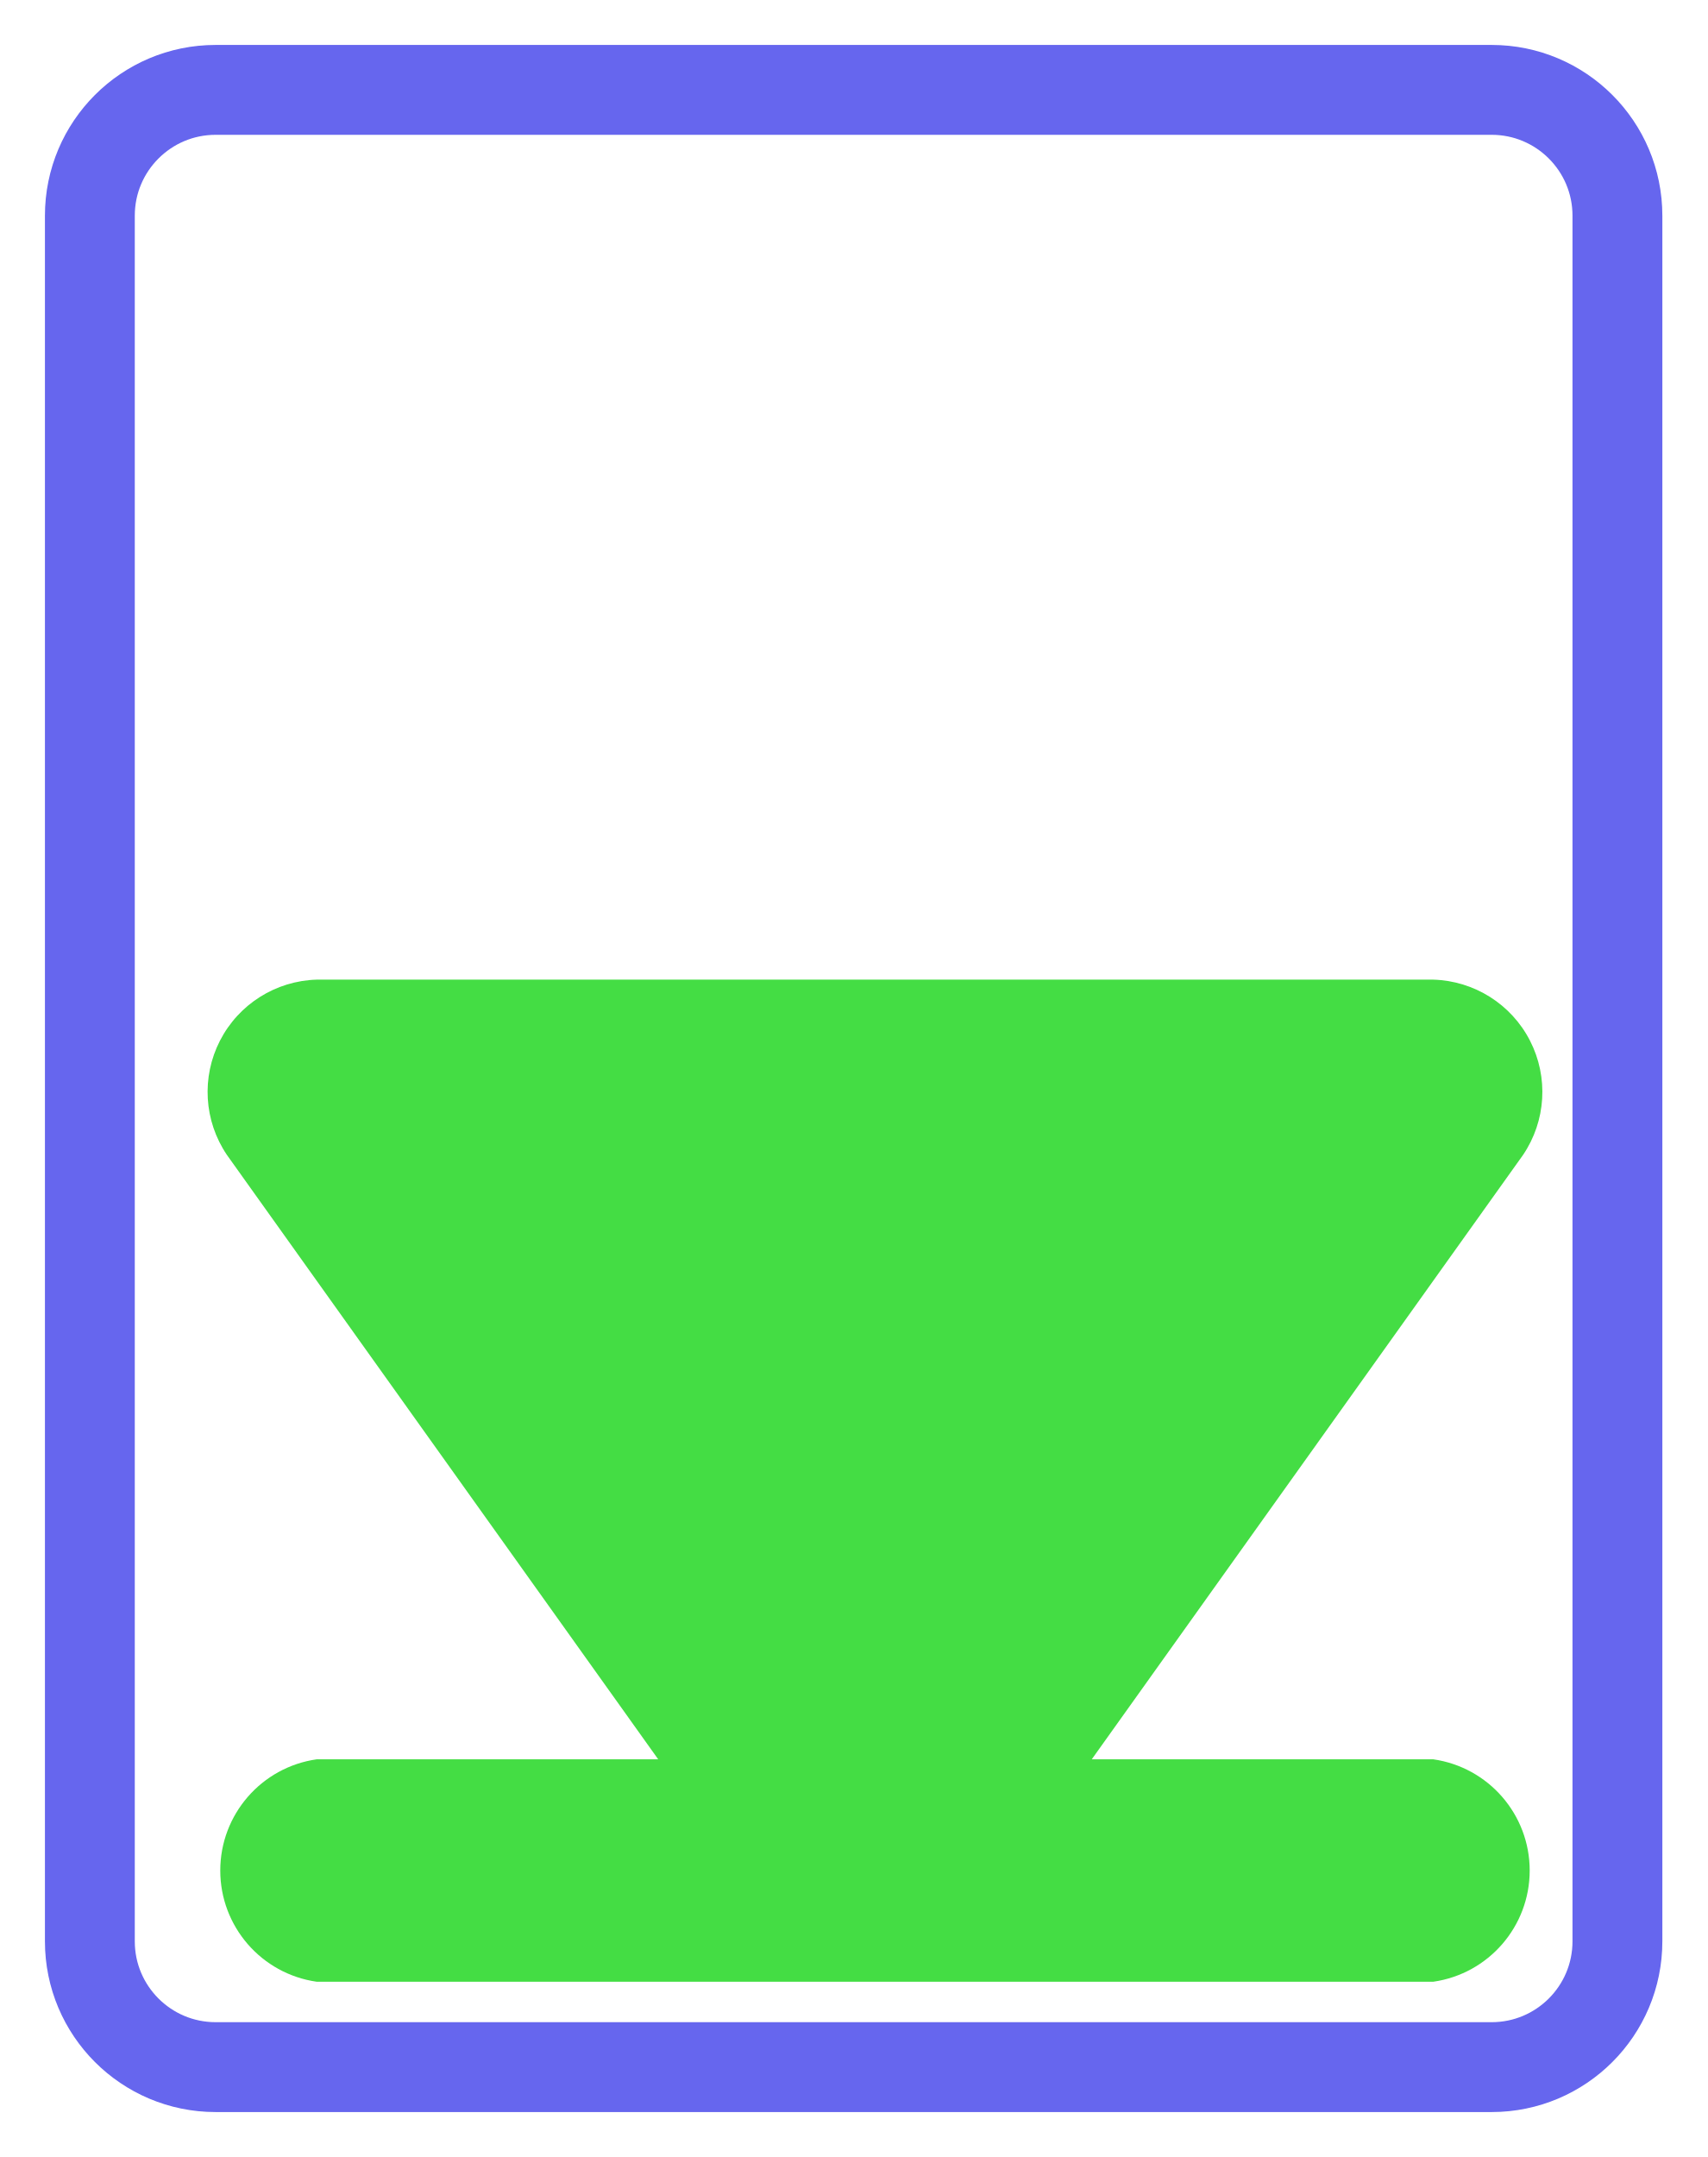
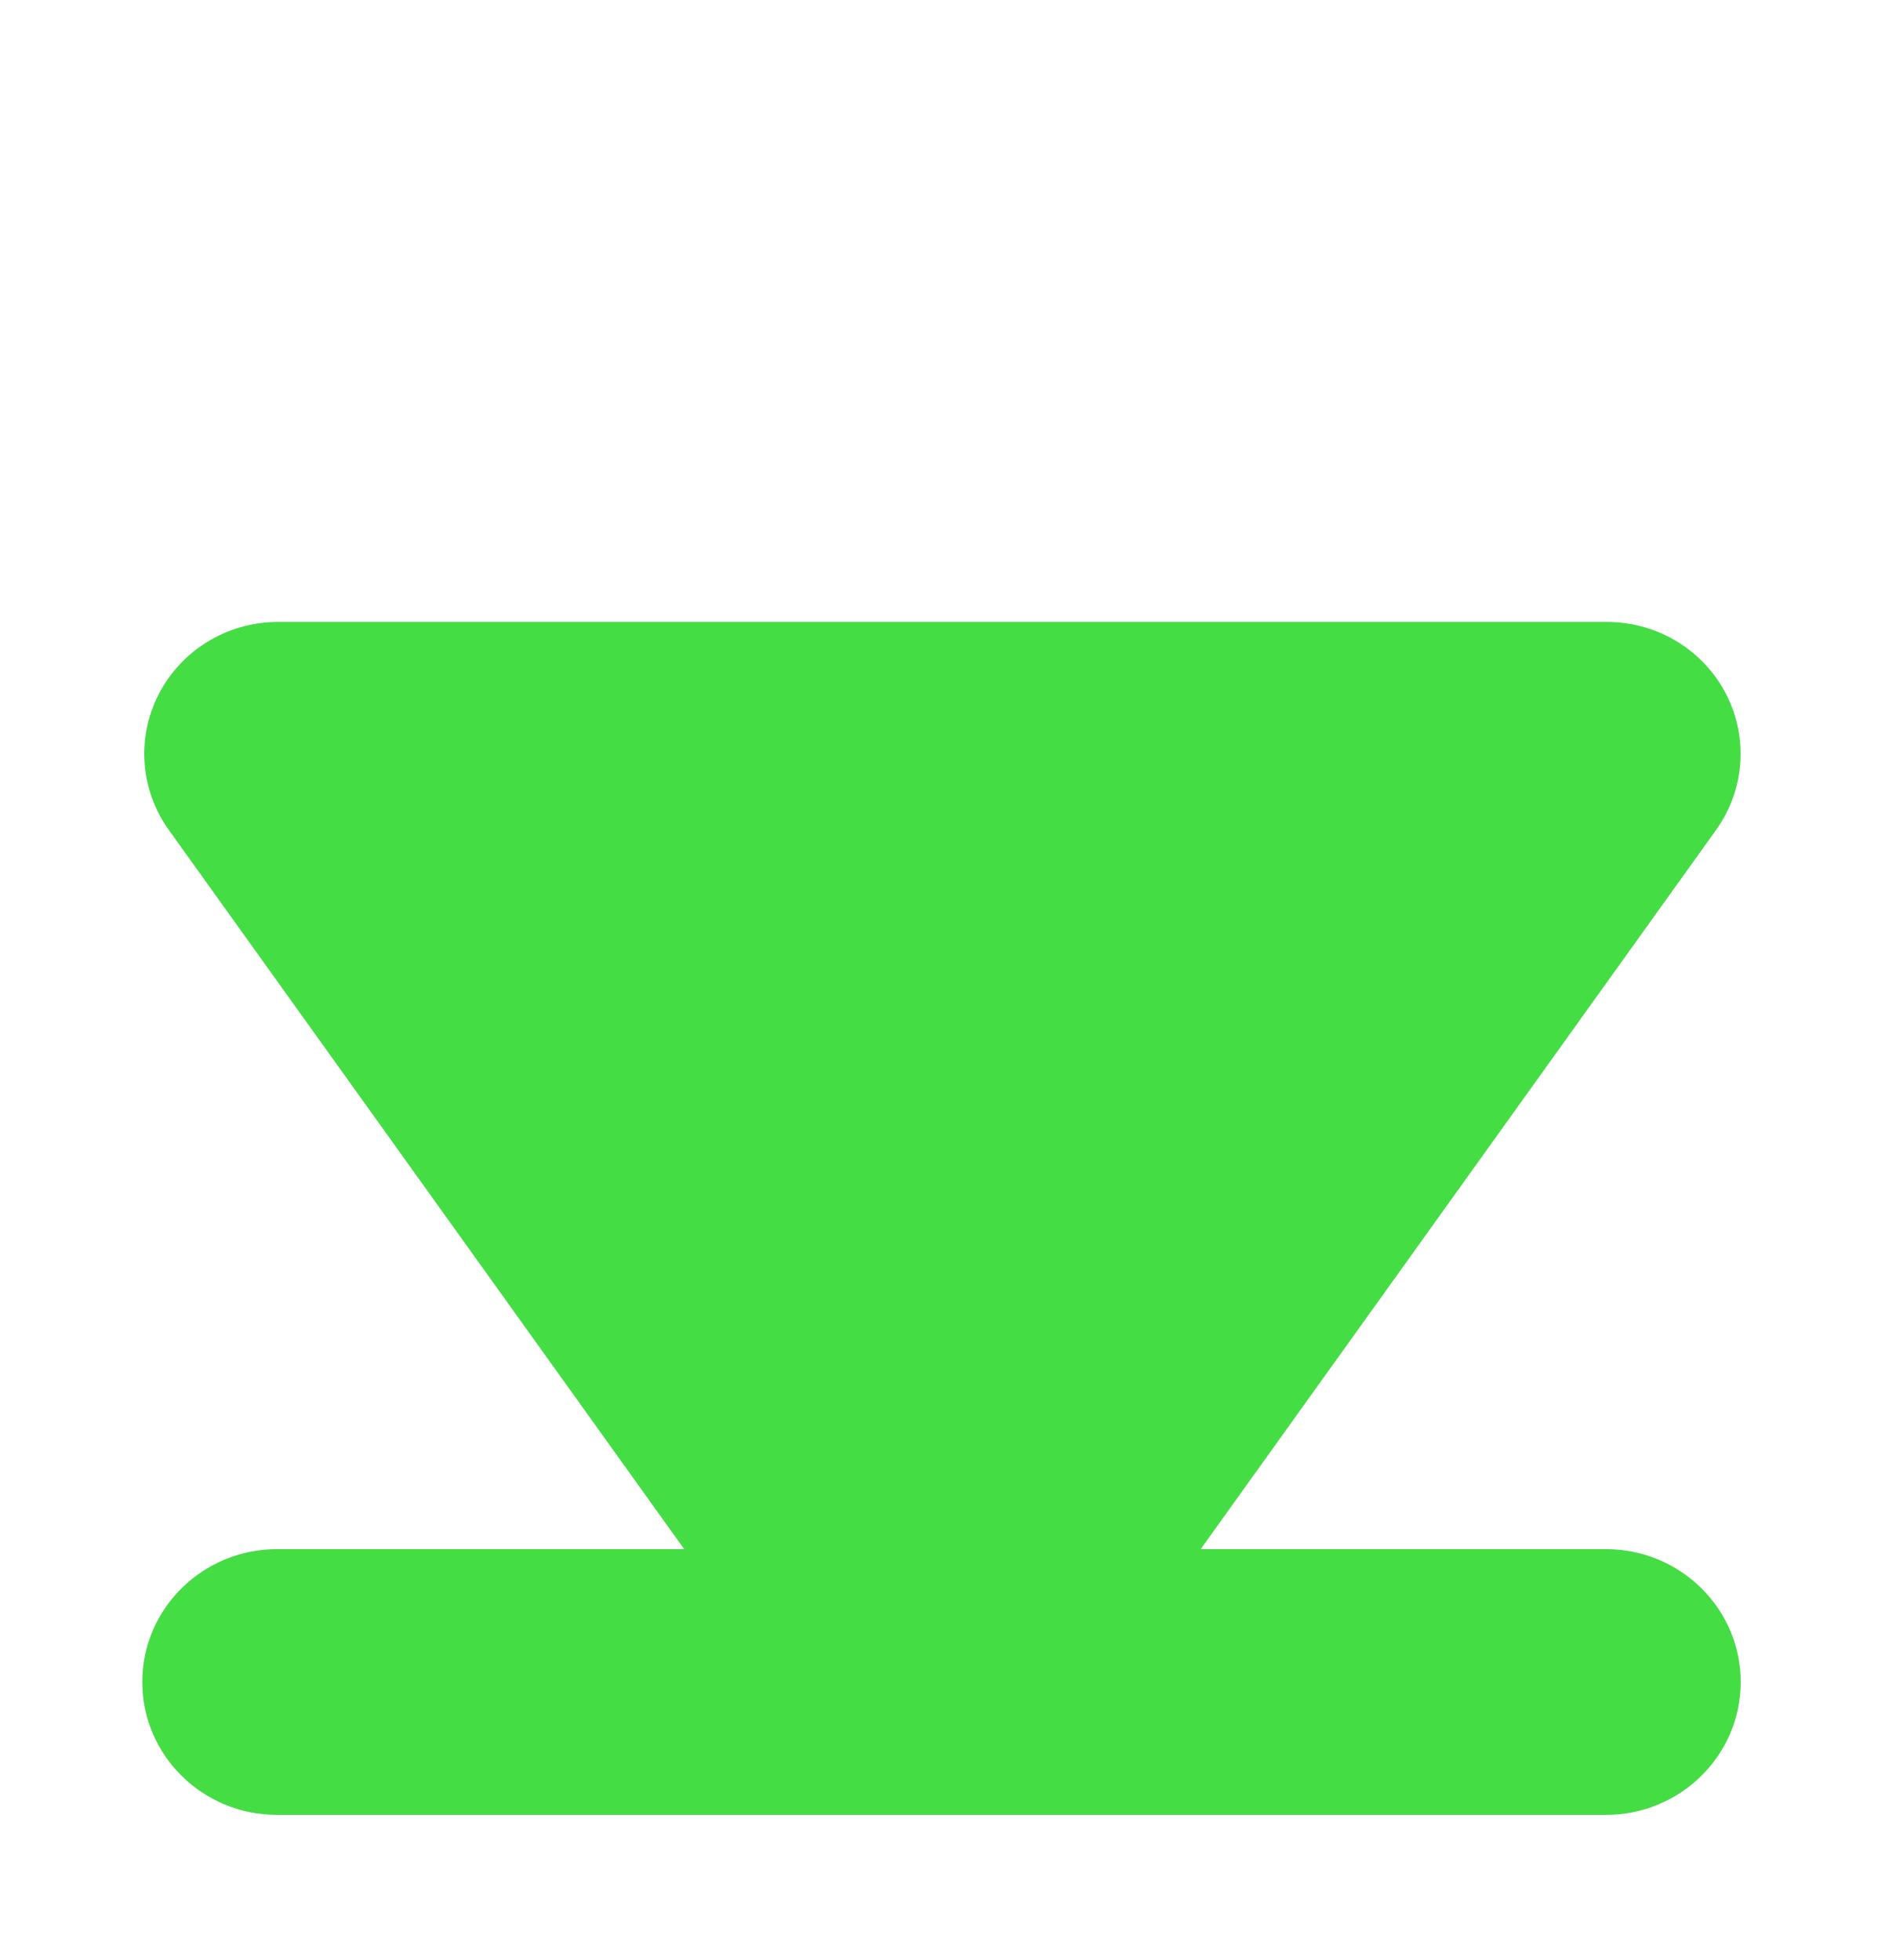
- <svg xmlns="http://www.w3.org/2000/svg" class="bi bi-skip-start-btn" width="38" height="48" version="1.1" viewBox="0 0 0.76 0.96" id="svg2">
+ <svg xmlns="http://www.w3.org/2000/svg" class="bi bi-skip-start-btn" width="50" height="52" version="1.1" viewBox="0 0 1 1.04" id="svg2">
  <defs id="defs2" />
-   <path d="M 0.678,0.514 A 0.05,0.05 0 0 0 0.638,0.436 H 0.141 A 0.05,0.05 0 0 0 0.101,0.514 L 0.293,0.783 H 0.141 a 0.05,0.05 0 0 0 0,0.099 h 0.497 a 0.05,0.05 0 0 0 0,-0.099 H 0.486 Z" fill="#66ff66" stroke-width="0.099" id="path1" style="mix-blend-mode:multiply;fill:#44dd44;fill-opacity:1" />
-   <rect style="fill:none;fill-opacity:0.8;stroke:#6666ee;stroke-width:0.04;stroke-dasharray:none;stroke-opacity:1" id="rect2" width="0.68" height="0.88" x="0.04" y="0.04" ry="0.056" />
+   <path d="M 0.91,0.441 A 0.071,0.07 0 0 0 0.853,0.33 H 0.147 A 0.071,0.07 0 0 0 0.09,0.441 L 0.363,0.822 H 0.147 a 0.071,0.07 0 0 0 0,0.141 h 0.705 a 0.071,0.07 0 0 0 0,-0.141 H 0.637 Z" fill="#66ff66" stroke-width="0.141" id="path1" style="fill:#44dd44;fill-opacity:1" />
</svg>
